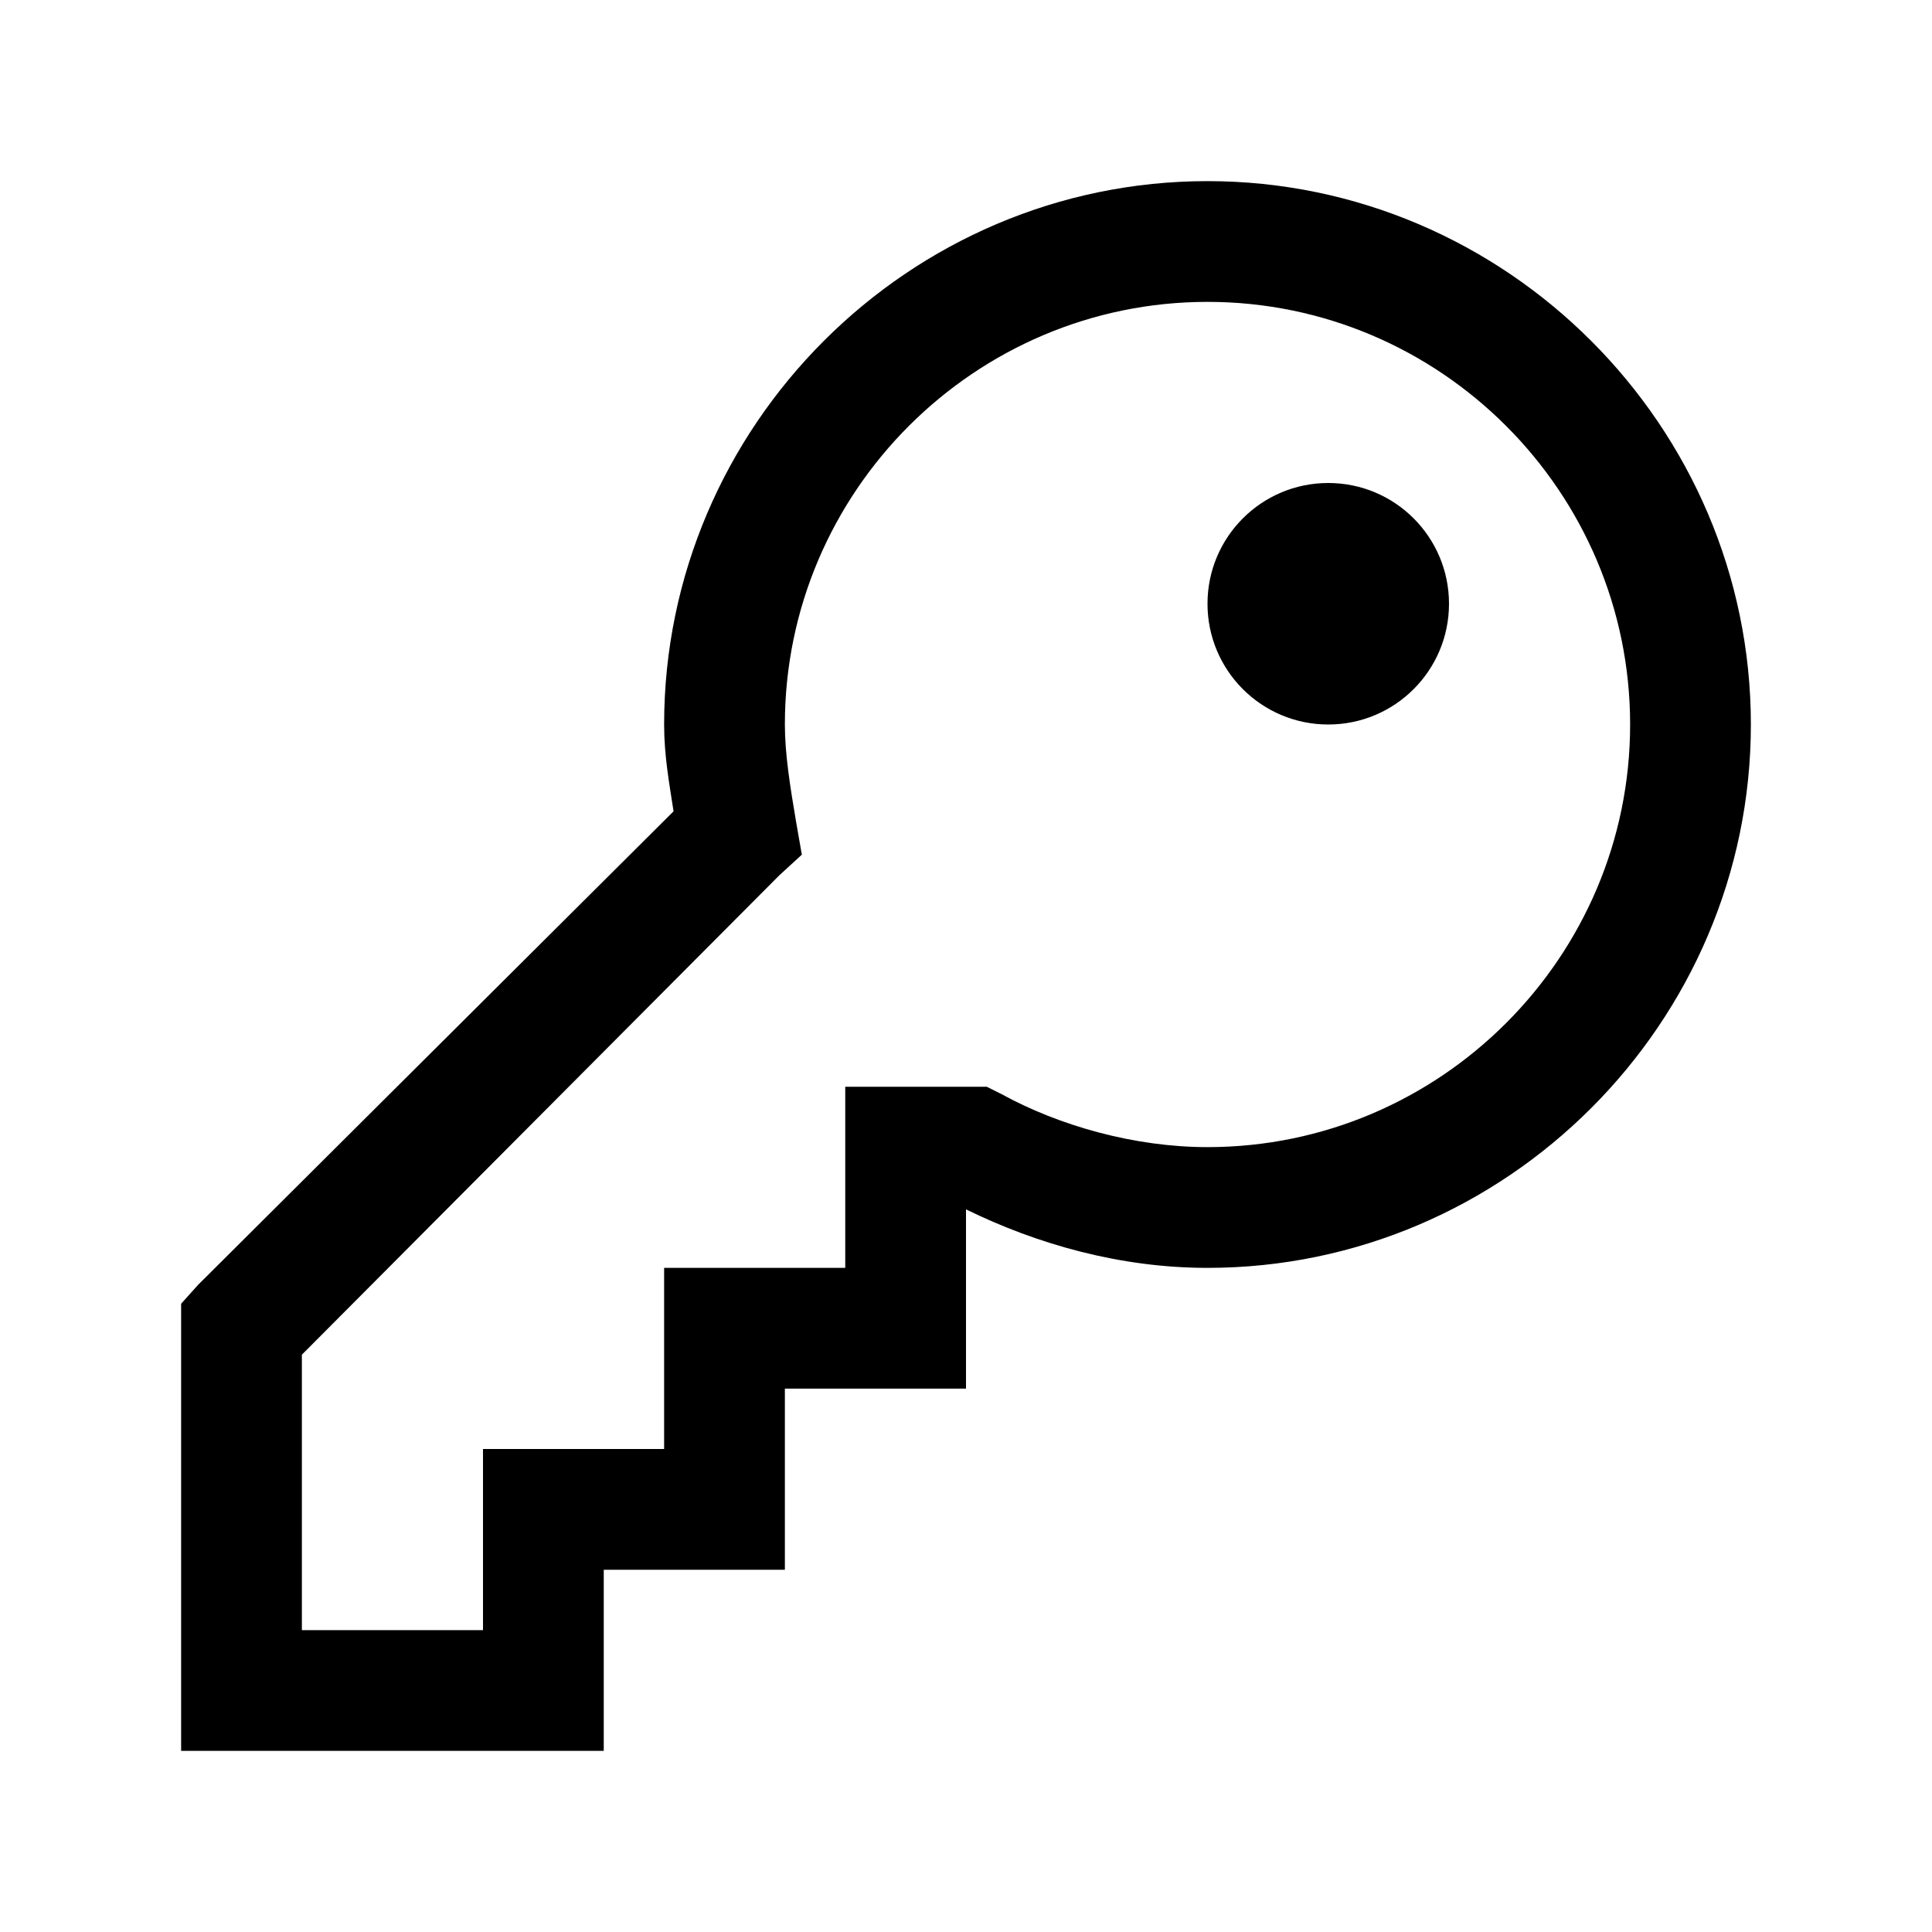
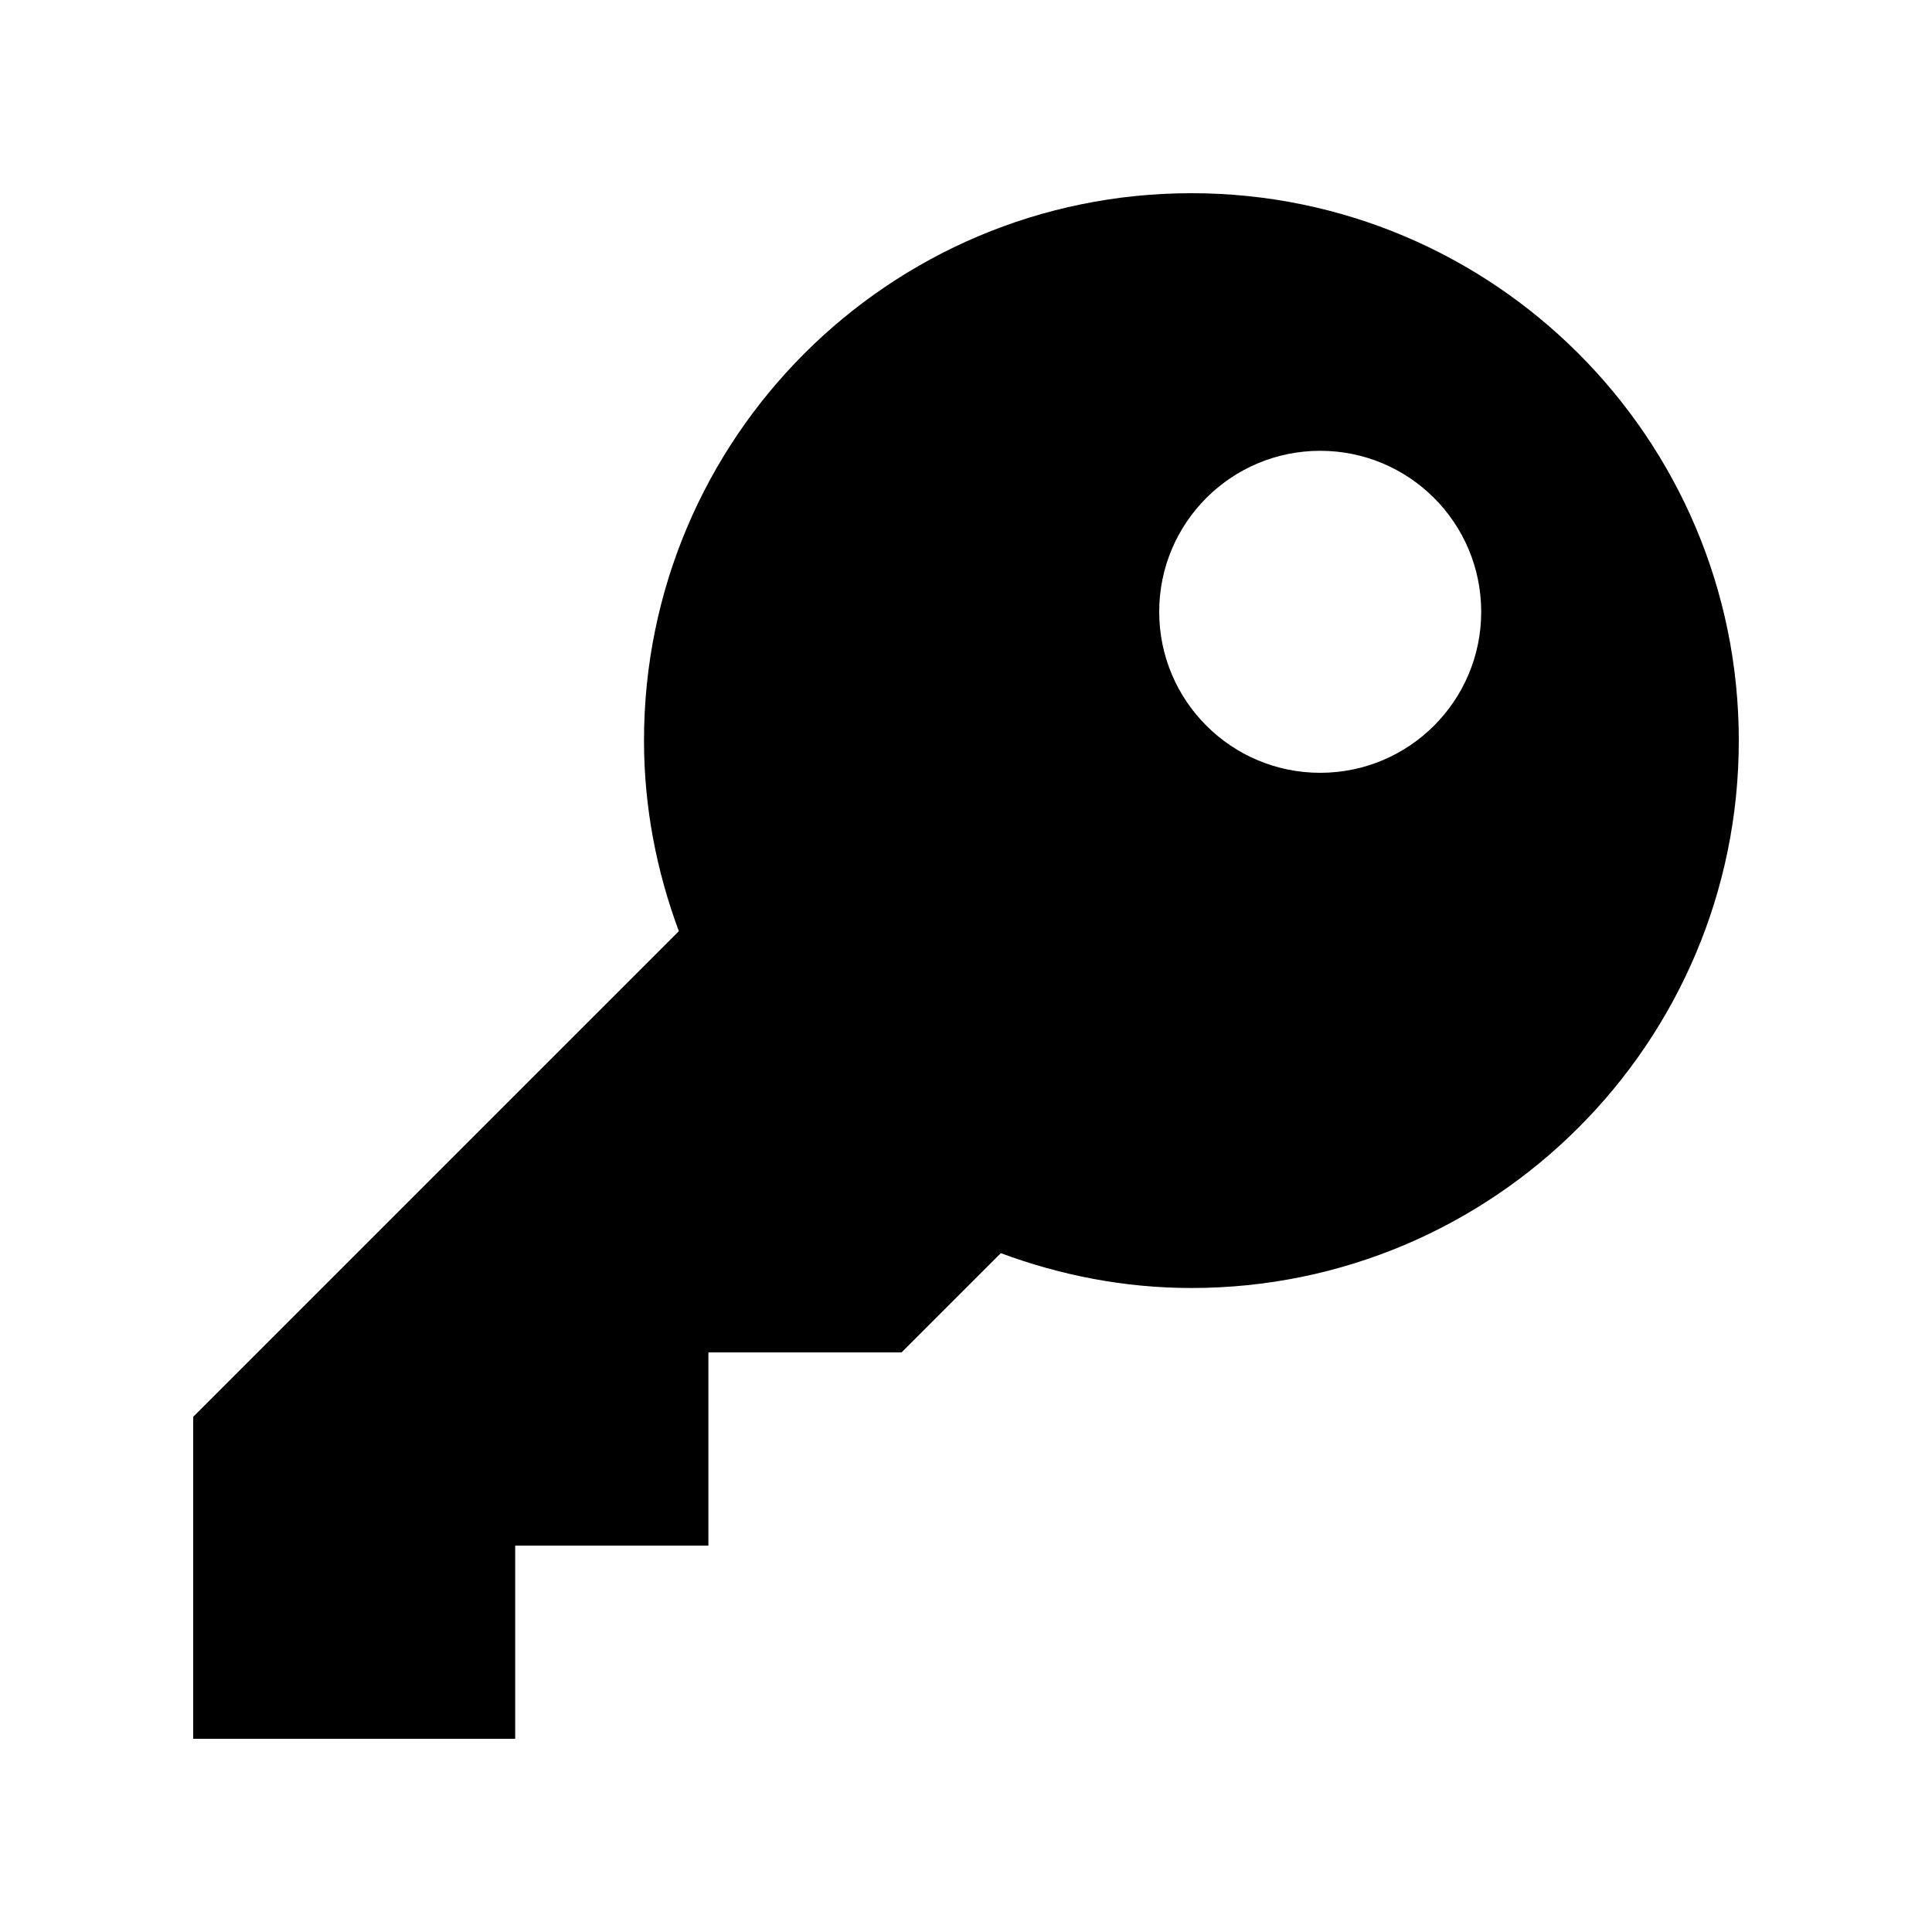
- <svg xmlns="http://www.w3.org/2000/svg" fill="#000000" viewBox="0 0 32 32" width="32px" height="32px">
-   <path d="M 20 3 C 15.055 3 11 7.055 11 12 C 11 12.52 11.086 12.977 11.156 13.438 L 3.281 21.281 L 3 21.594 L 3 29 L 10 29 L 10 26 L 13 26 L 13 23 L 16 23 L 16 20.031 C 17.18 20.609 18.555 21 20 21 C 24.945 21 29 16.945 29 12 C 29 7.055 24.945 3 20 3 Z M 20 5 C 23.855 5 27 8.145 27 12 C 27 15.855 23.855 19 20 19 C 18.789 19 17.543 18.645 16.594 18.125 L 16.344 18 L 14 18 L 14 21 L 11 21 L 11 24 L 8 24 L 8 27 L 5 27 L 5 22.438 L 12.906 14.5 L 13.281 14.156 L 13.188 13.625 C 13.086 13.023 13 12.488 13 12 C 13 8.145 16.145 5 20 5 Z M 22 8 C 20.895 8 20 8.895 20 10 C 20 11.105 20.895 12 22 12 C 23.105 12 24 11.105 24 10 C 24 8.895 23.105 8 22 8 Z" />
+ <svg xmlns="http://www.w3.org/2000/svg" fill="#000000" viewBox="0 0 30 30" width="30px" height="30px">
+   <path d="M 18.5 3 C 13.806 3 10 6.806 10 11.5 C 10 12.542 10.198 13.536 10.541 14.459 L 3 22 L 3 27 L 8 27 L 8 24 L 11 24 L 11 21 L 14 21 L 15.541 19.459 C 16.464 19.802 17.458 20 18.5 20 C 23.194 20 27 16.194 27 11.5 C 27 6.806 23.194 3 18.5 3 z M 20.5 7 C 21.881 7 23 8.119 23 9.5 C 23 10.881 21.881 12 20.5 12 C 19.119 12 18 10.881 18 9.5 C 18 8.119 19.119 7 20.5 7 z" />
</svg>
